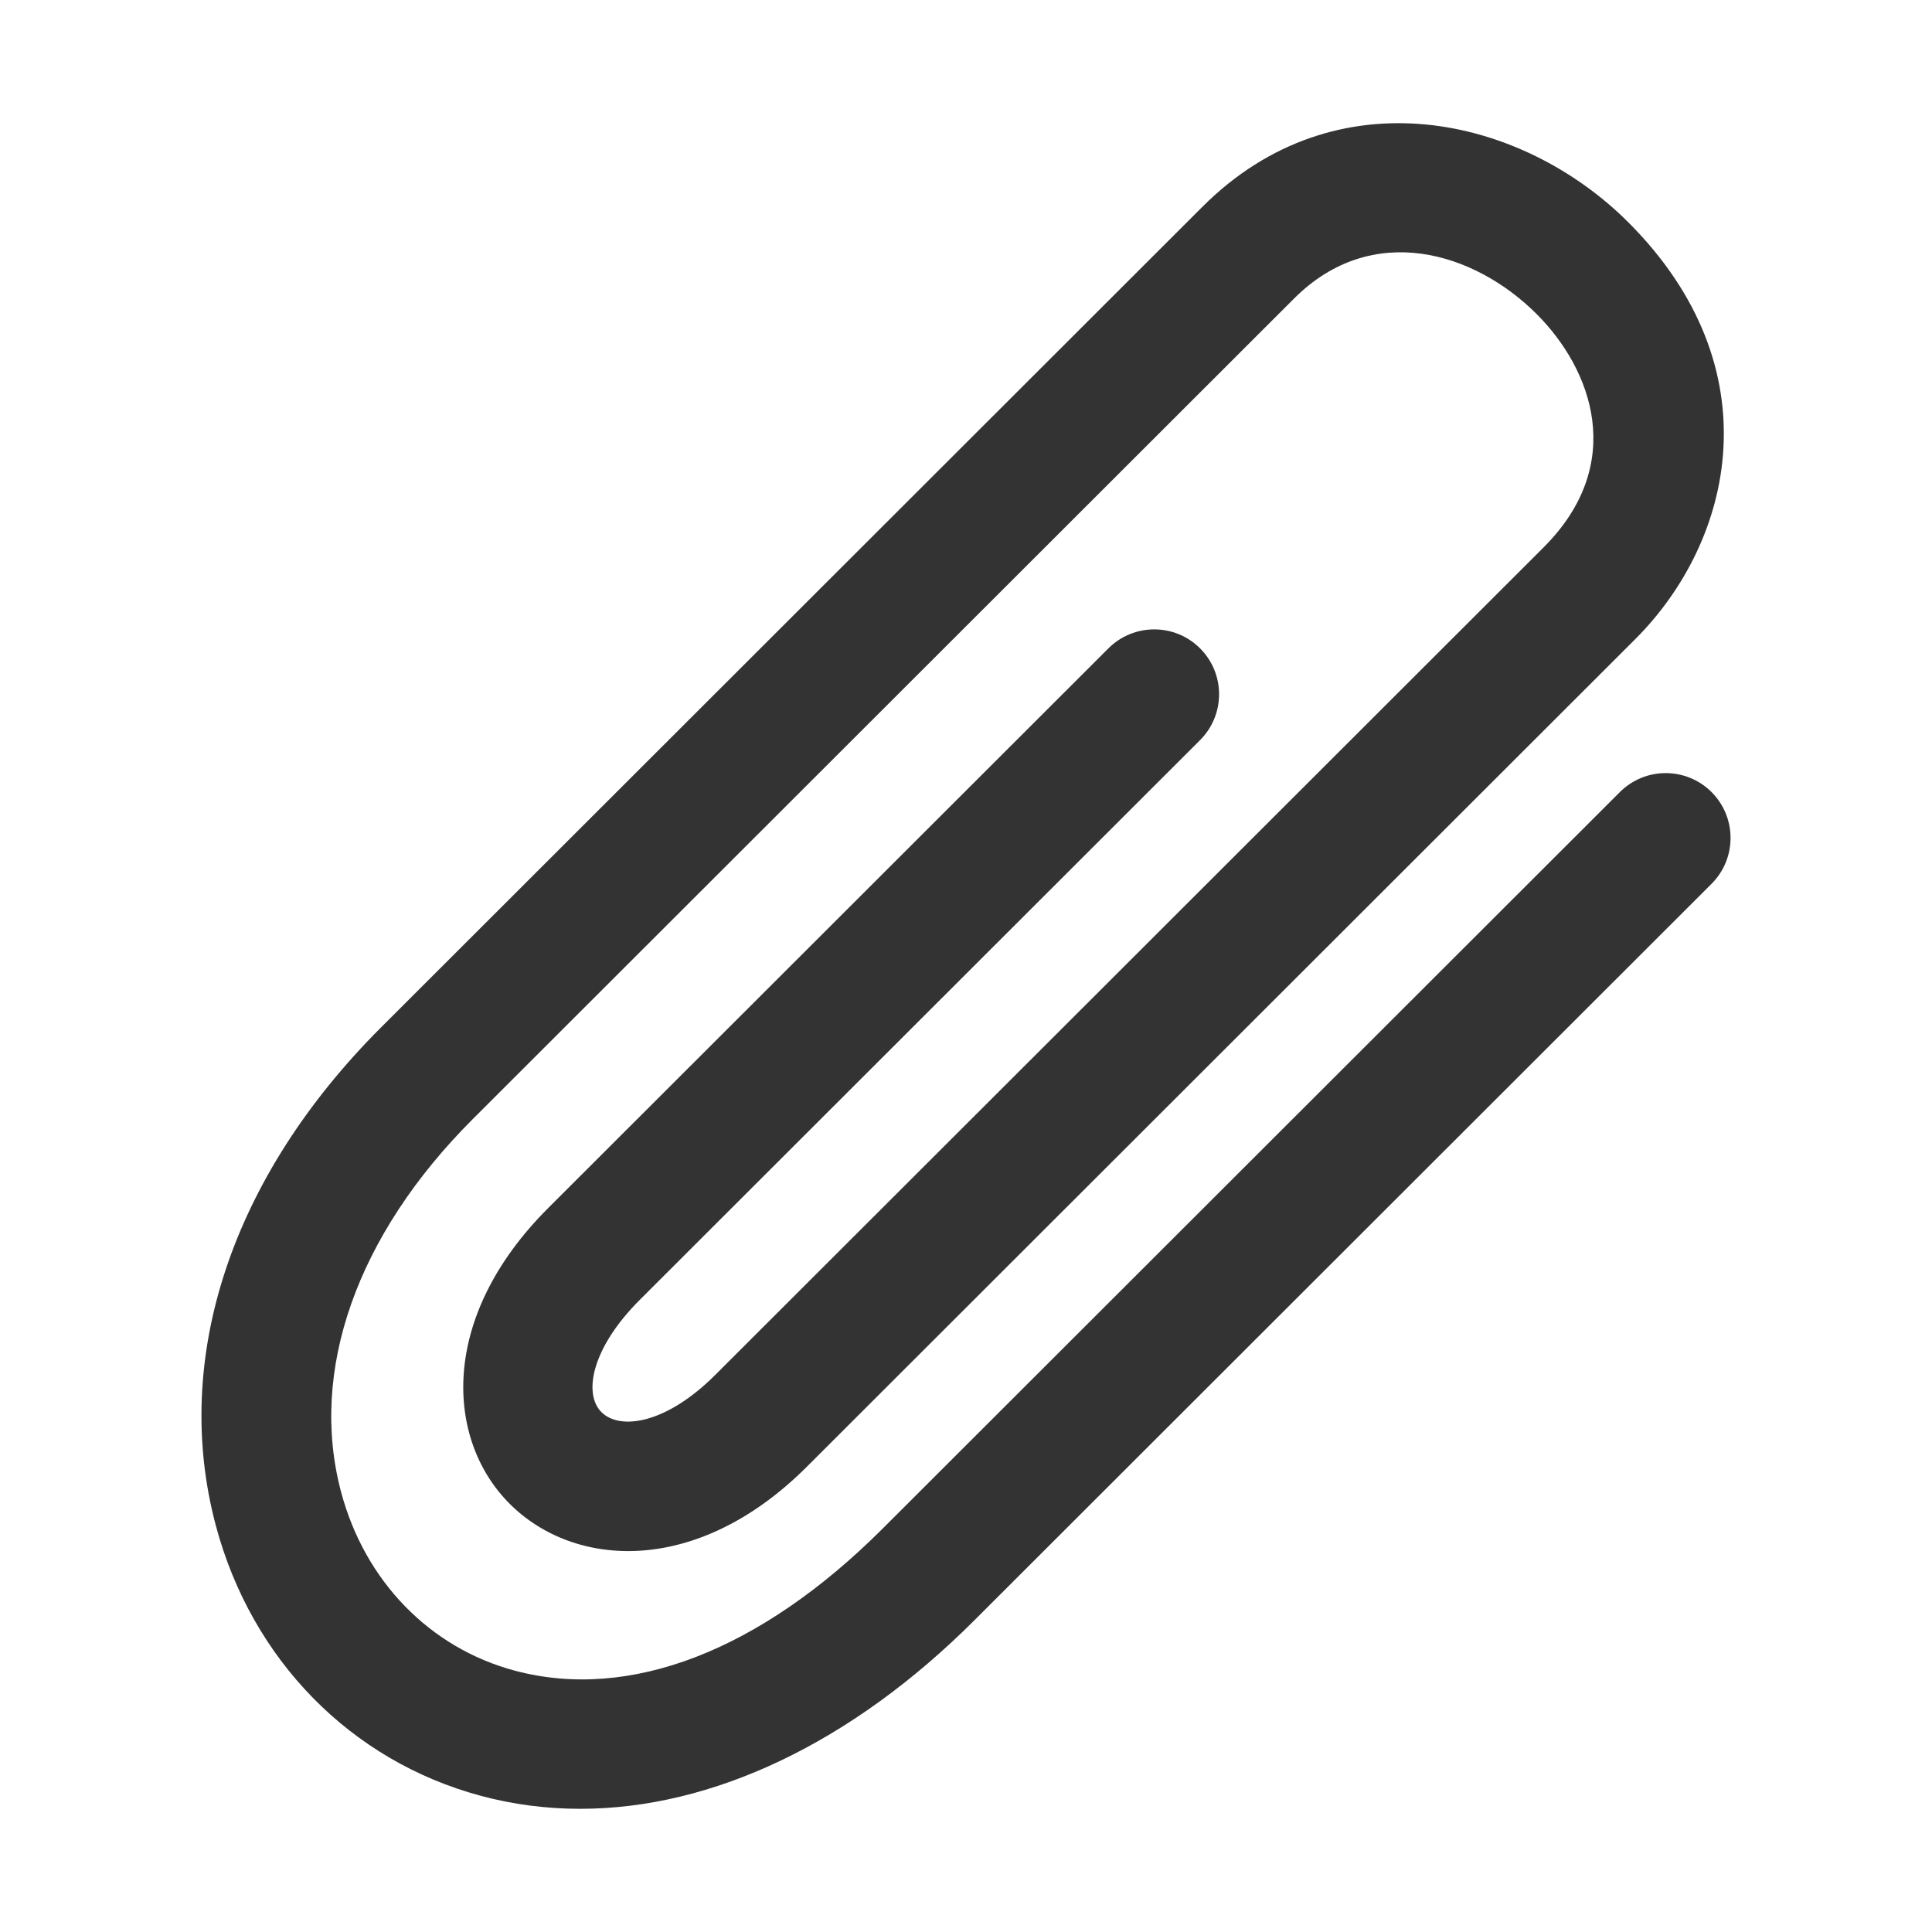
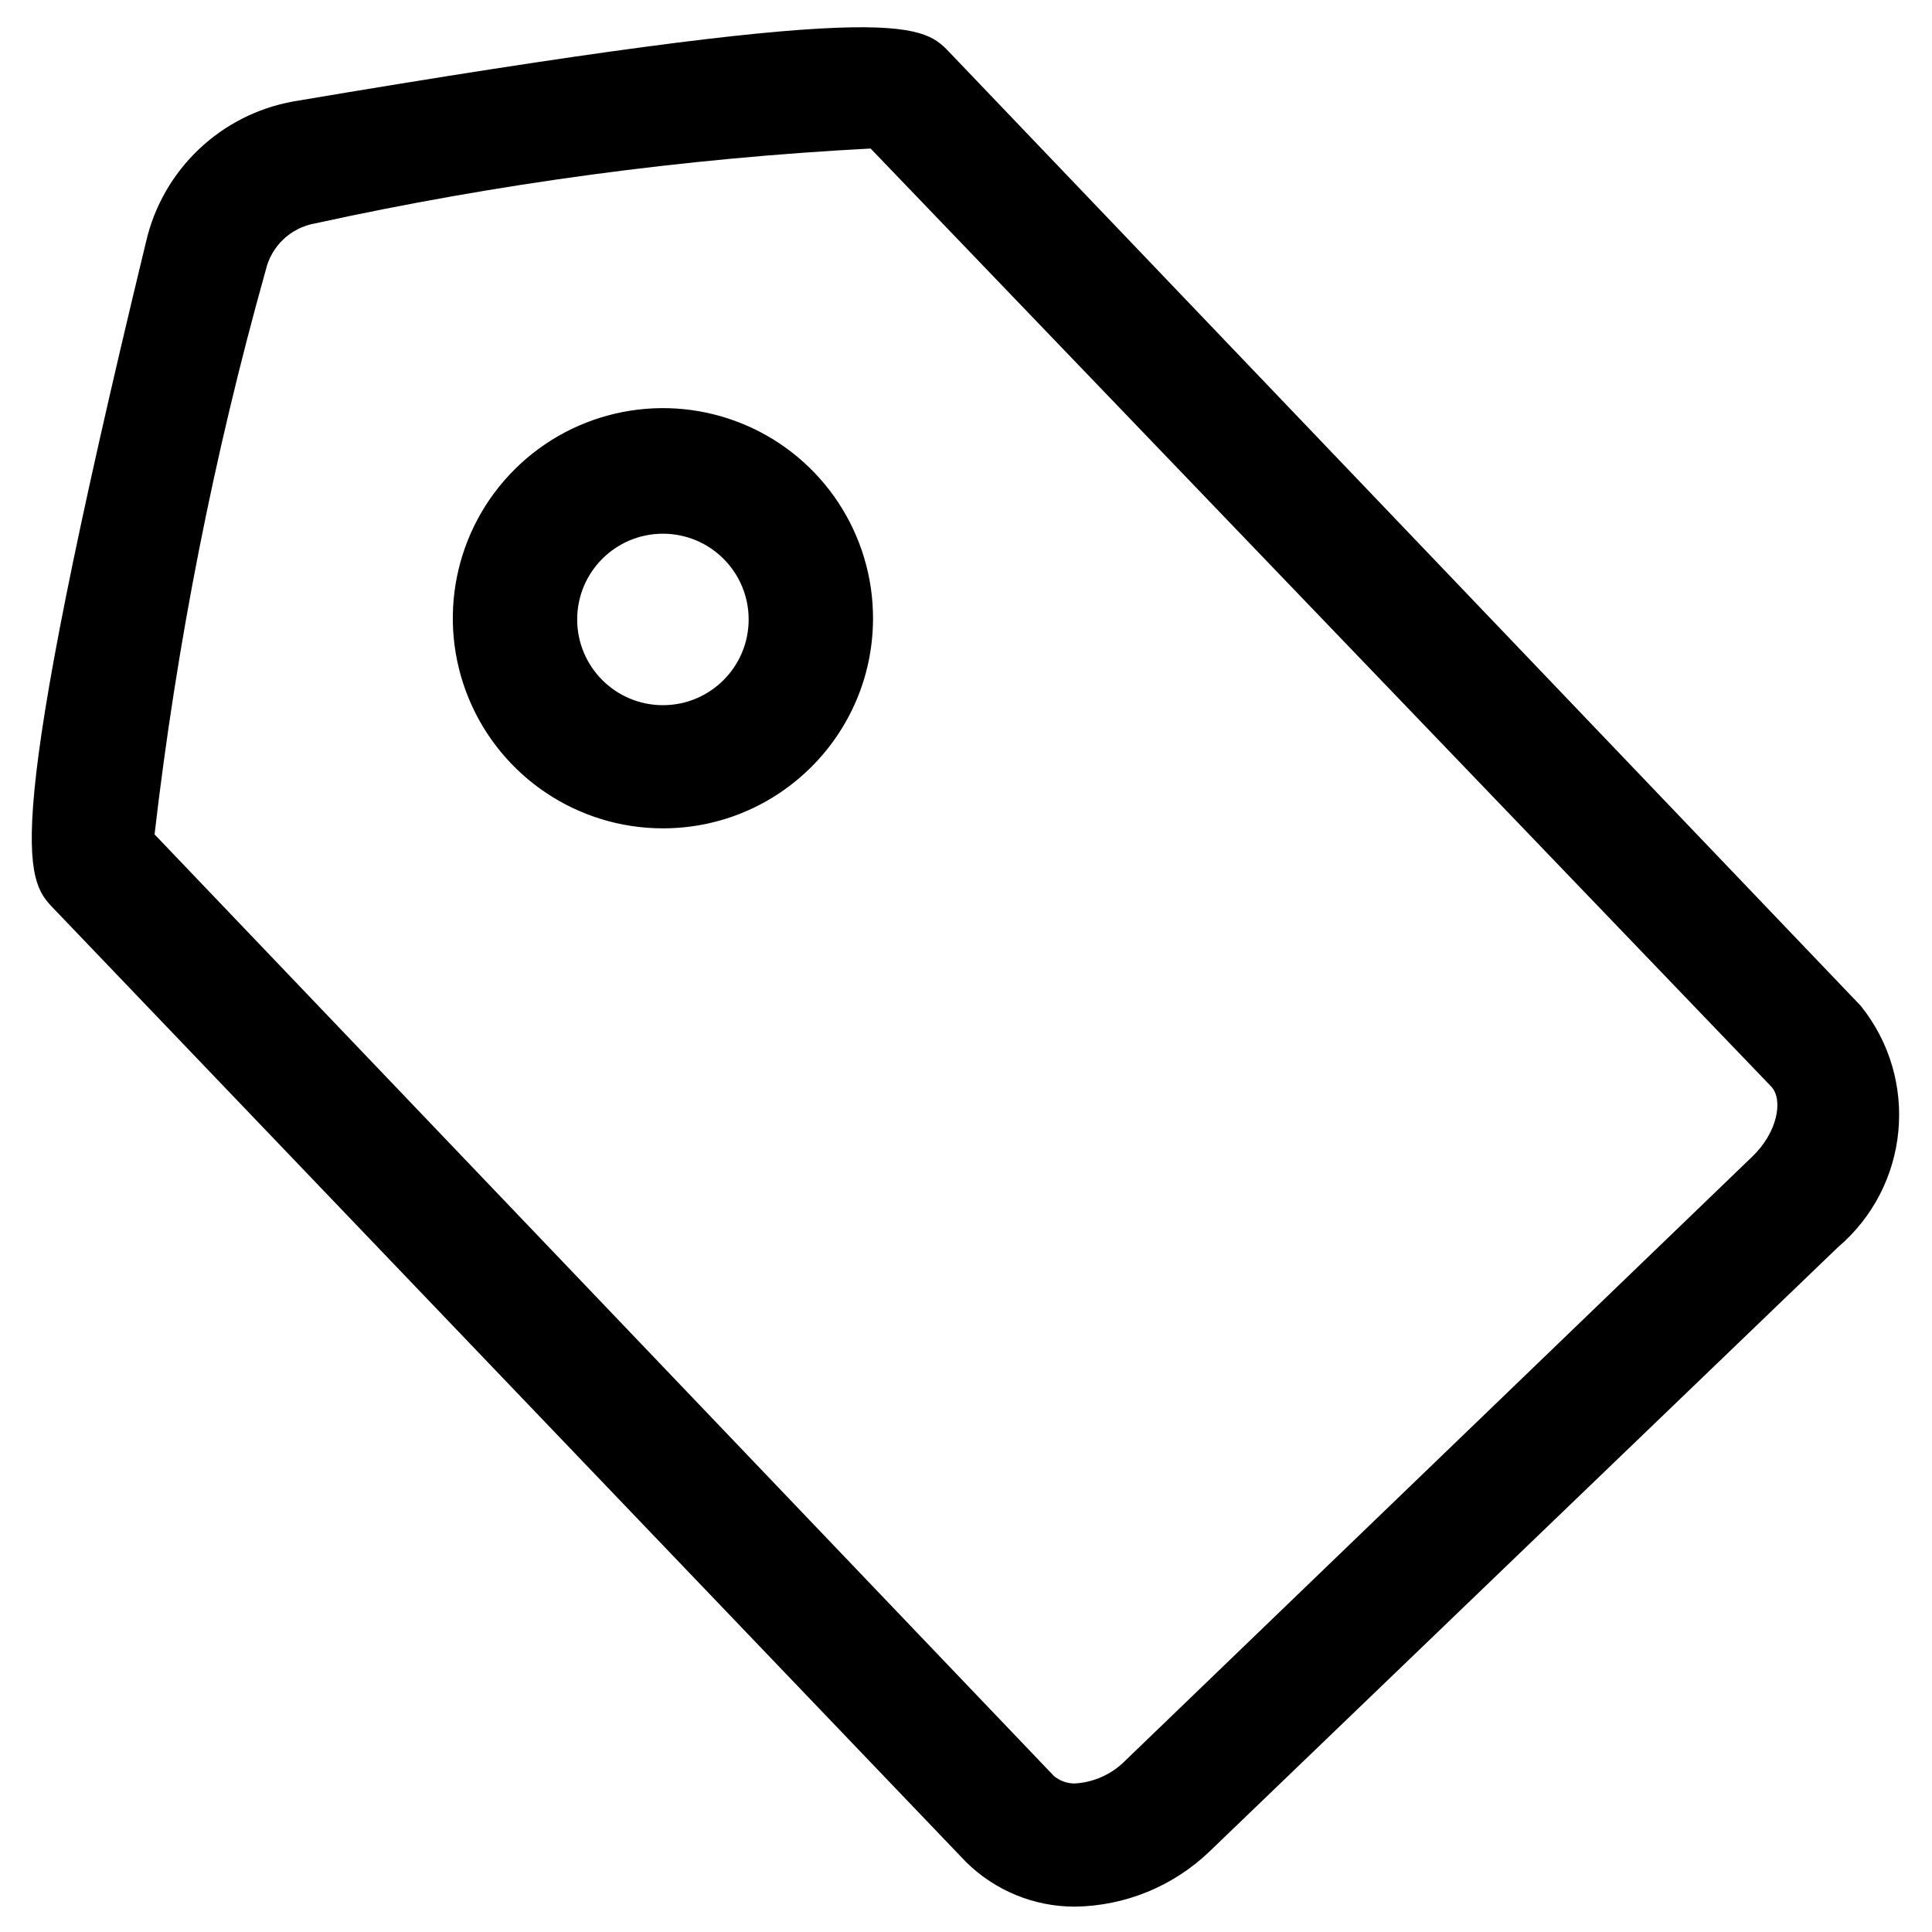
- <svg xmlns="http://www.w3.org/2000/svg" class="icon" width="200px" height="200.00px" viewBox="0 0 1024 1024" version="1.1">
-   <path fill="#333333" d="M907.177 419.842c13.413 13.429 13.402 35.188-0.026 48.603L516.461 858.773c-65.218 65.162-138.986 99.936-208.942 99.936-17.865 0-35.479-2.268-52.639-6.877-68.939-18.515-121.448-72.038-140.463-143.17-23.684-88.61 8.242-184.889 87.586-264.157l435.366-434.962c70.684-70.609 169.076-48.383 225.761 8.373 77.086 77.184 55.889 168.589 3.576 220.857L427.634 777.413c-58.195 58.137-123.295 53.865-157.528 19.592-33.858-33.902-37.718-98.603 20.41-156.678L587.485 343.64c13.439-13.417 35.191-13.402 48.602 0.025 13.415 13.431 13.405 35.196-0.025 48.609L339.094 688.96c-25.929 25.903-29.842 49.971-20.358 59.46 9.838 9.868 34.333 6.315 60.324-19.646l439.067-438.64c44.283-44.235 25.723-94.249-3.63-123.635-32.928-32.966-87.206-49.62-128.553-8.325l-435.366 434.968c-61.509 61.445-86.934 133.527-69.764 197.763 12.6 47.127 46.947 82.462 91.891 94.536 60.875 16.342 130.203-10.391 195.177-75.303l390.687-390.322C871.999 406.401 893.763 406.411 907.177 419.842L907.177 419.842z" />
+ <svg xmlns="http://www.w3.org/2000/svg" t="1660261281715" class="icon" viewBox="0 0 1024 1024" version="1.1" p-id="1294" width="200" height="200">
+   <defs>
+     <style type="text/css" />
+   </defs>
+   <path d="M569.6 1010.56a81.92 81.92 0 0 1-57.6-23.68L28.16 481.28C13.44 465.92 0 448 77.44 128A97.92 97.92 0 0 1 155.52 53.76C473.6 0 488.32 12.16 503.04 27.52l483.2 505.6a92.16 92.16 0 0 1-12.16 128l-332.8 320a104.96 104.96 0 0 1-71.68 29.44zM81.92 442.24l476.8 499.2a17.28 17.28 0 0 0 10.88 3.84 40.96 40.96 0 0 0 26.88-12.16l332.16-320c13.44-12.8 16.64-30.08 10.24-37.12L461.44 78.72a1827.84 1827.84 0 0 0-294.4 39.68 32.64 32.64 0 0 0-26.24 24.96 1930.24 1930.24 0 0 0-58.88 298.88z" p-id="1295" />
+   <path d="M351.36 439.04a111.36 111.36 0 1 1 111.36-110.72 111.36 111.36 0 0 1-111.36 110.72z m0-156.16a45.44 45.44 0 1 0 45.44 45.44 45.44 45.44 0 0 0-45.44-45.44z" p-id="1296" />
</svg>
